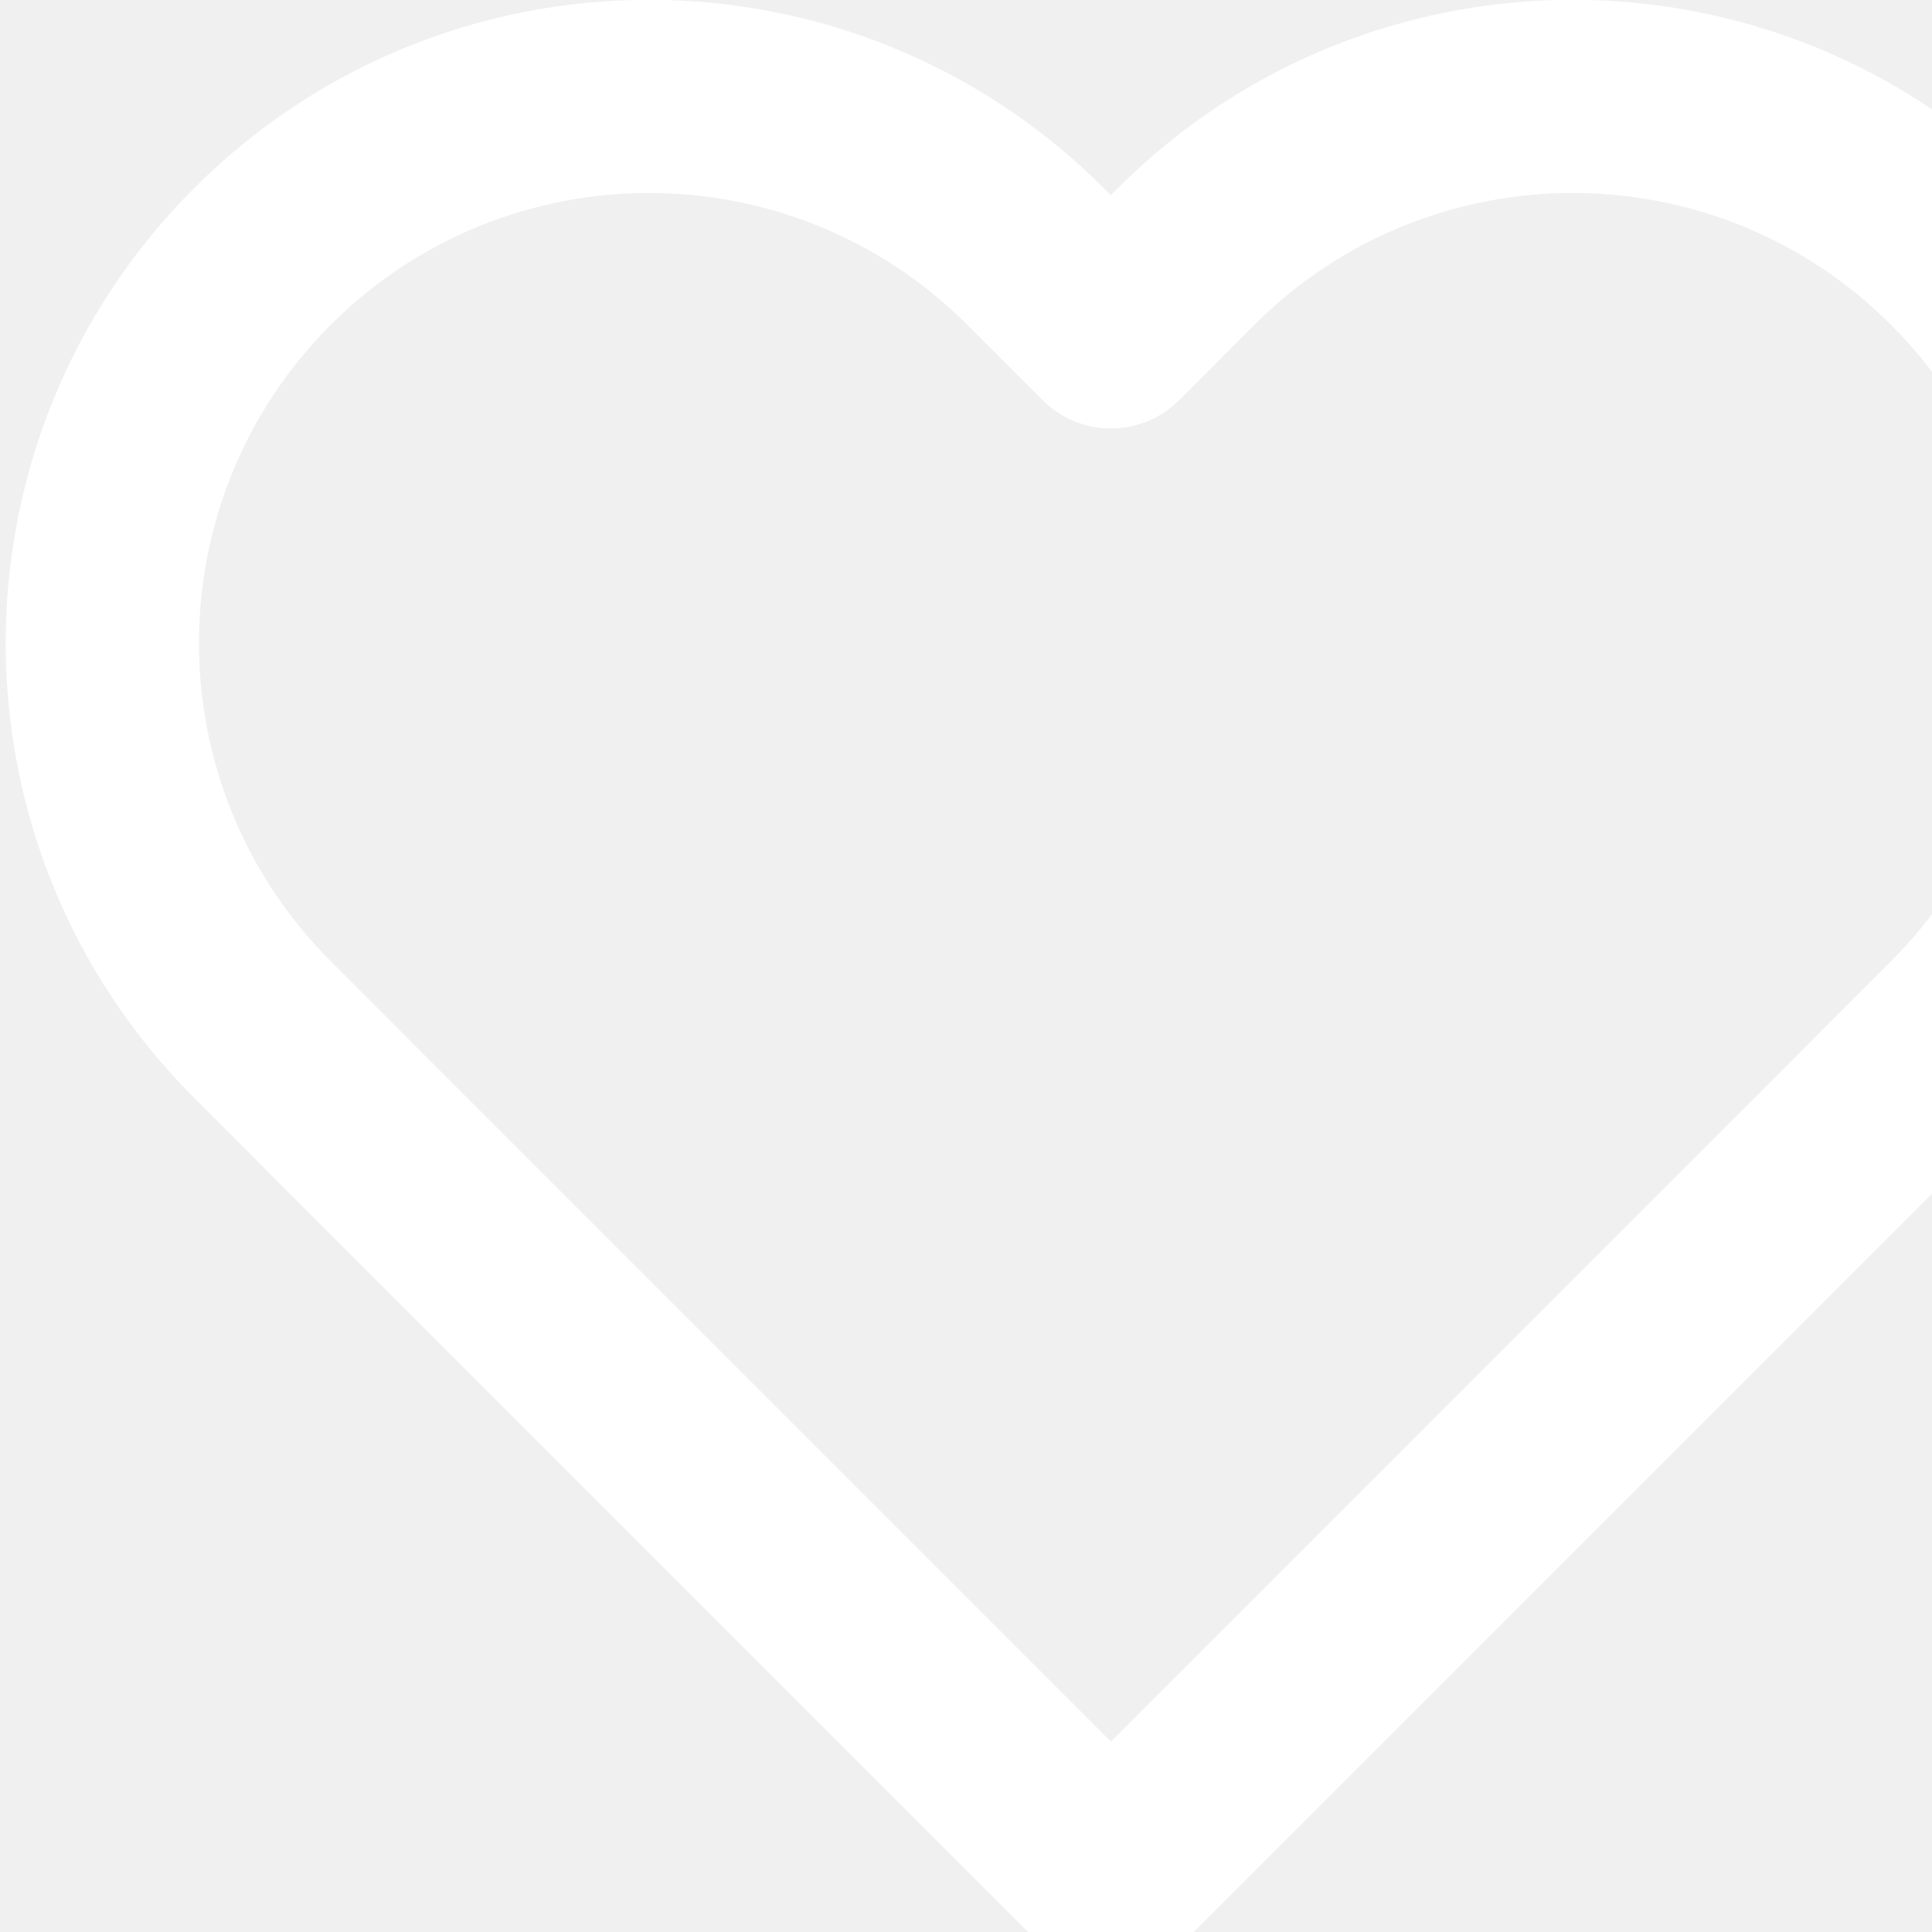
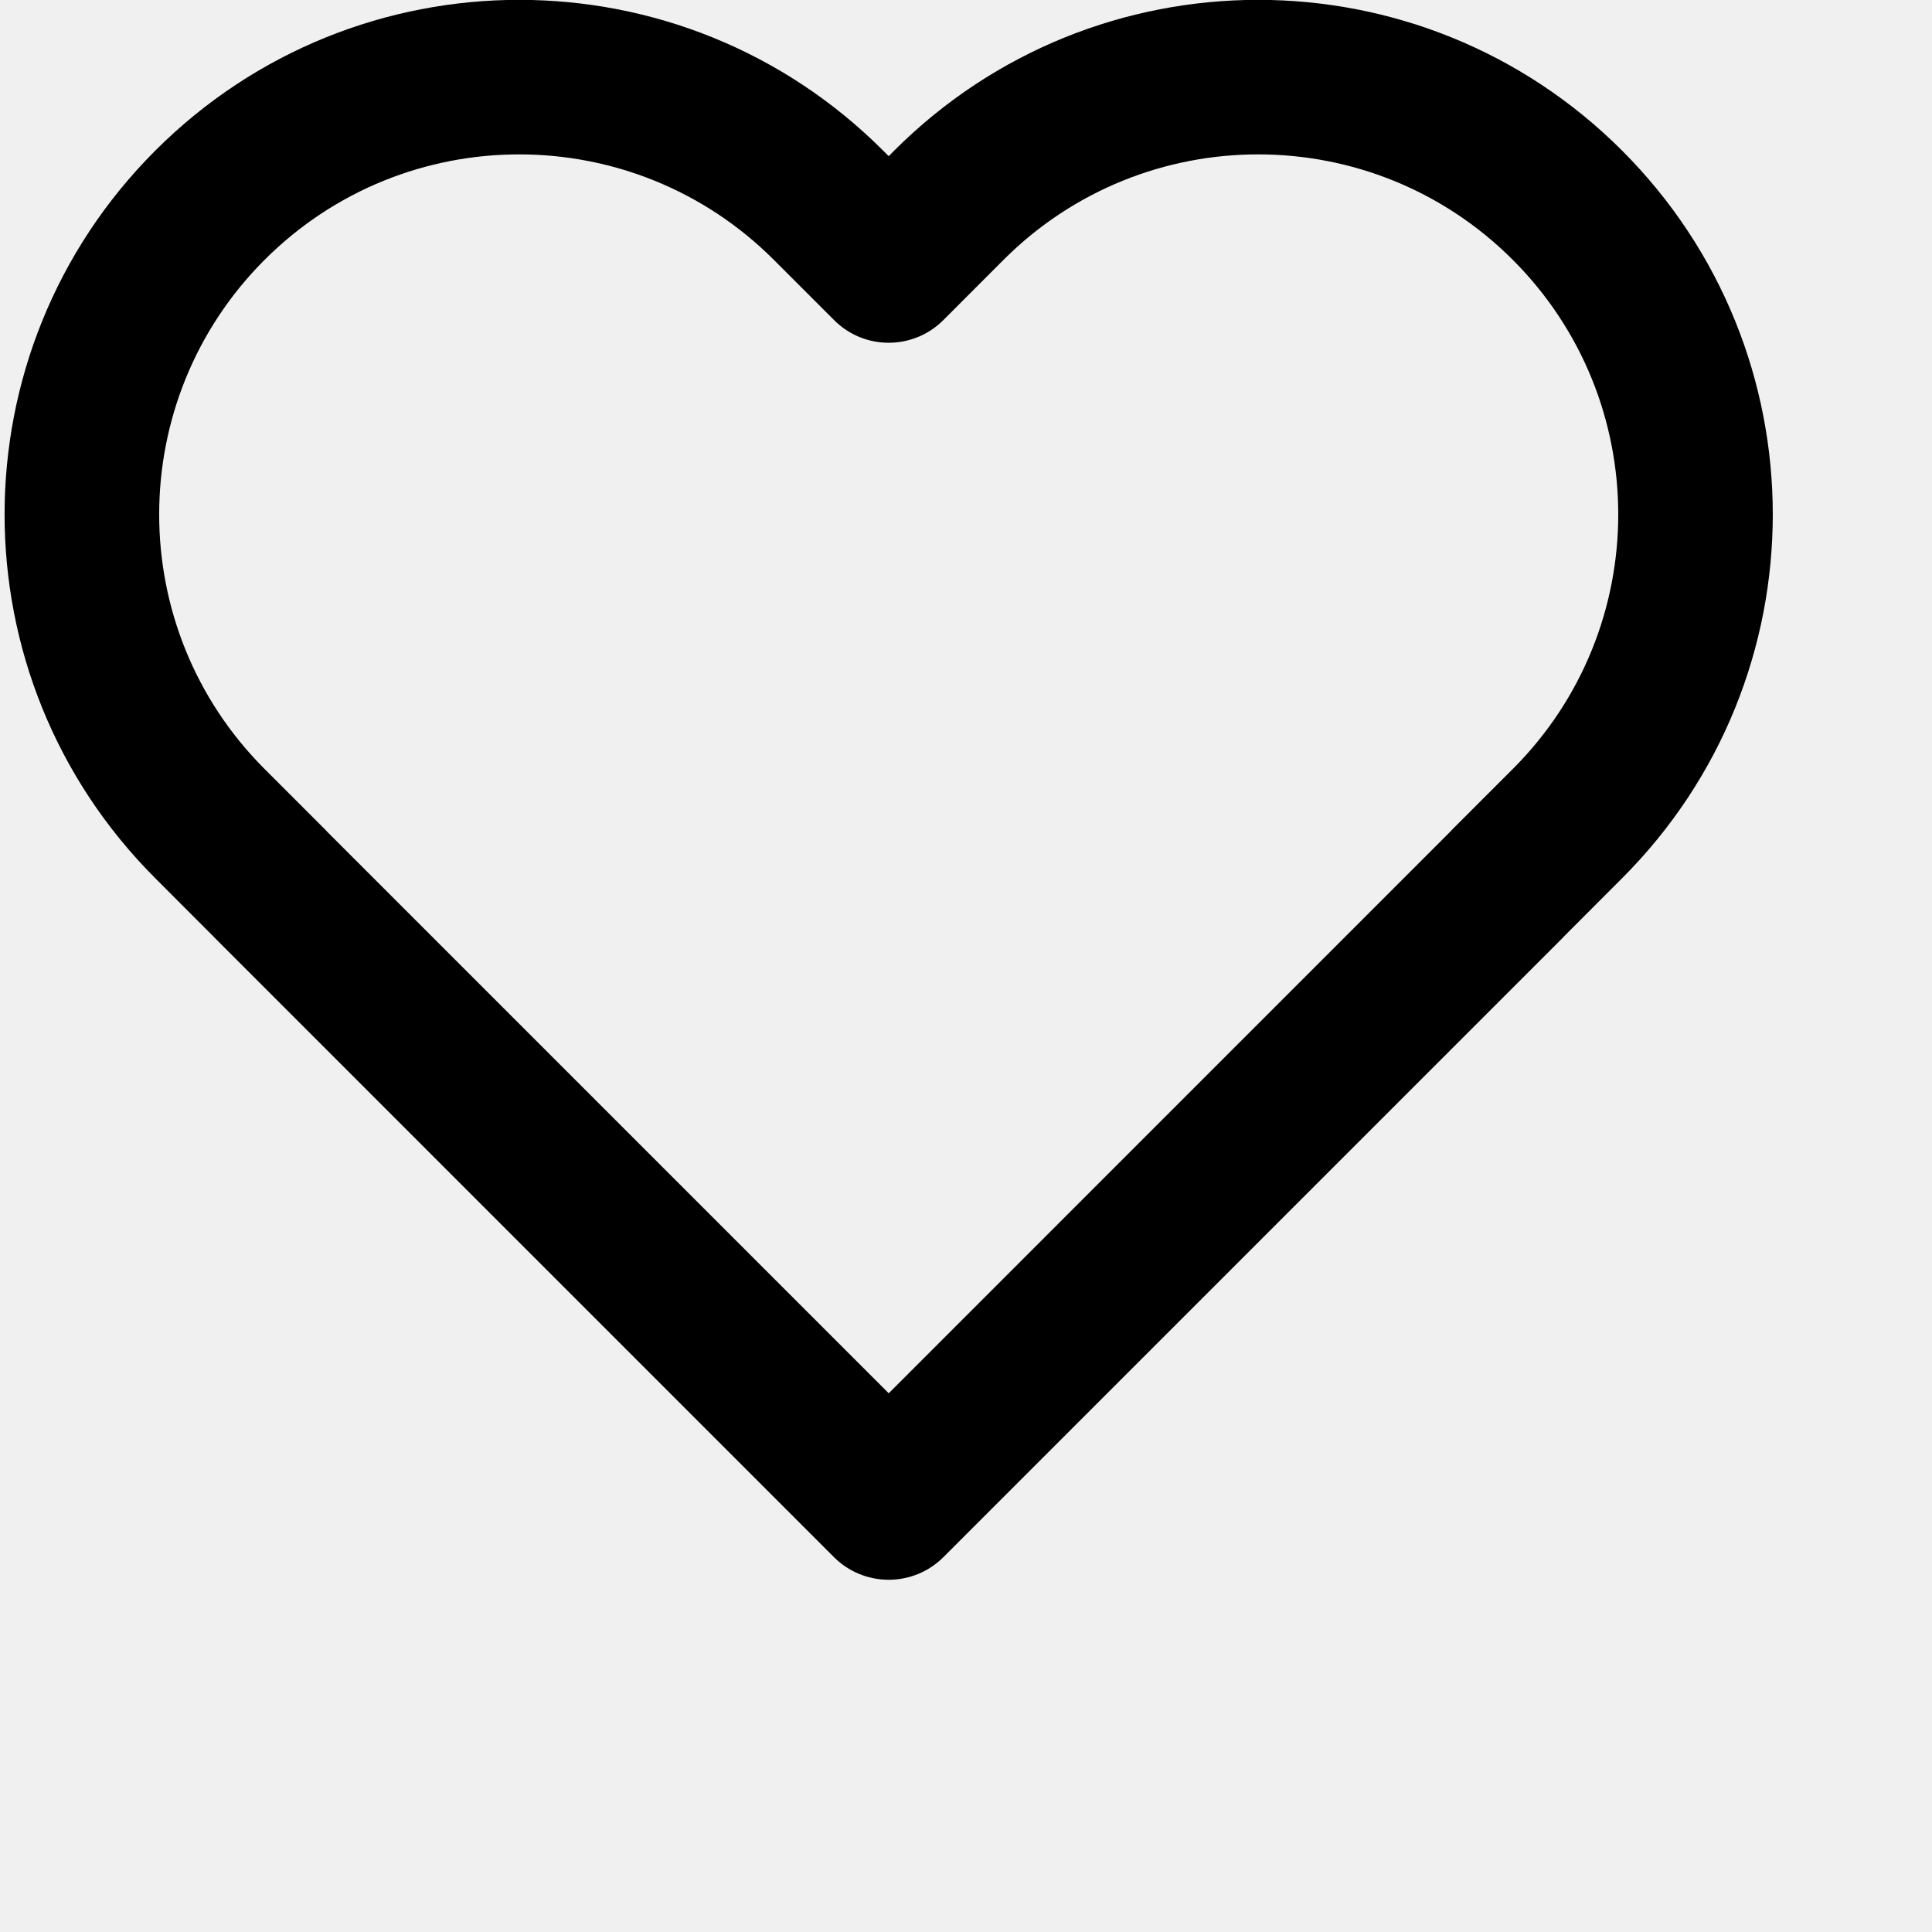
- <svg xmlns="http://www.w3.org/2000/svg" width="20" height="20" viewBox="0 0 20 20" fill="none">
-   <path fill-rule="evenodd" clip-rule="evenodd" d="M10.013 3.362C8.193 1.543 5.244 1.543 3.424 3.362C1.605 5.182 1.605 8.132 3.424 9.951L4.204 10.731C4.217 10.744 4.229 10.757 4.241 10.77L11.5 18.029L18.758 10.77C18.77 10.757 18.782 10.744 18.795 10.731L19.575 9.951C21.395 8.132 21.395 5.182 19.575 3.362C17.756 1.543 14.806 1.543 12.986 3.362L12.207 4.142C11.816 4.533 11.183 4.533 10.793 4.142L10.013 3.362ZM20.248 12.107C20.236 12.12 20.224 12.133 20.211 12.146L12.208 20.149C12.02 20.337 11.766 20.442 11.5 20.442C11.5 20.442 11.501 20.442 11.5 20.442C11.5 20.442 11.499 20.442 11.499 20.442C11.233 20.442 10.979 20.337 10.791 20.149L2.789 12.146C2.776 12.133 2.763 12.12 2.751 12.107L2.01 11.365C-0.591 8.765 -0.591 4.549 2.01 1.948C4.61 -0.652 8.827 -0.652 11.427 1.948L11.5 2.021L11.572 1.948C14.173 -0.652 18.389 -0.652 20.989 1.948C23.59 4.549 23.59 8.765 20.989 11.365L20.248 12.107Z" fill="white" />
+ <svg xmlns="http://www.w3.org/2000/svg" width="25" height="25" viewBox="0 0 25 25" fill="none">
+   <path fill-rule="evenodd" clip-rule="evenodd" d="M10.013 3.362C8.193 1.543 5.244 1.543 3.424 3.362C1.605 5.182 1.605 8.132 3.424 9.951L4.204 10.731C4.217 10.744 4.229 10.757 4.241 10.77L11.5 18.029L18.758 10.77C18.77 10.757 18.782 10.744 18.795 10.731L19.575 9.951C21.395 8.132 21.395 5.182 19.575 3.362C17.756 1.543 14.806 1.543 12.986 3.362L12.207 4.142C11.816 4.533 11.183 4.533 10.793 4.142L10.013 3.362ZM20.248 12.107C20.236 12.12 20.224 12.133 20.211 12.146L12.208 20.149C12.02 20.337 11.766 20.442 11.5 20.442C11.5 20.442 11.501 20.442 11.5 20.442C11.5 20.442 11.499 20.442 11.499 20.442C11.233 20.442 10.979 20.337 10.791 20.149L2.789 12.146C2.776 12.133 2.763 12.12 2.751 12.107L2.01 11.365C-0.591 8.765 -0.591 4.549 2.01 1.948C4.61 -0.652 8.827 -0.652 11.427 1.948L11.5 2.021L11.572 1.948C14.173 -0.652 18.389 -0.652 20.989 1.948C23.59 4.549 23.59 8.765 20.989 11.365L20.248 12.107Z" fill="#000" />
</svg>
